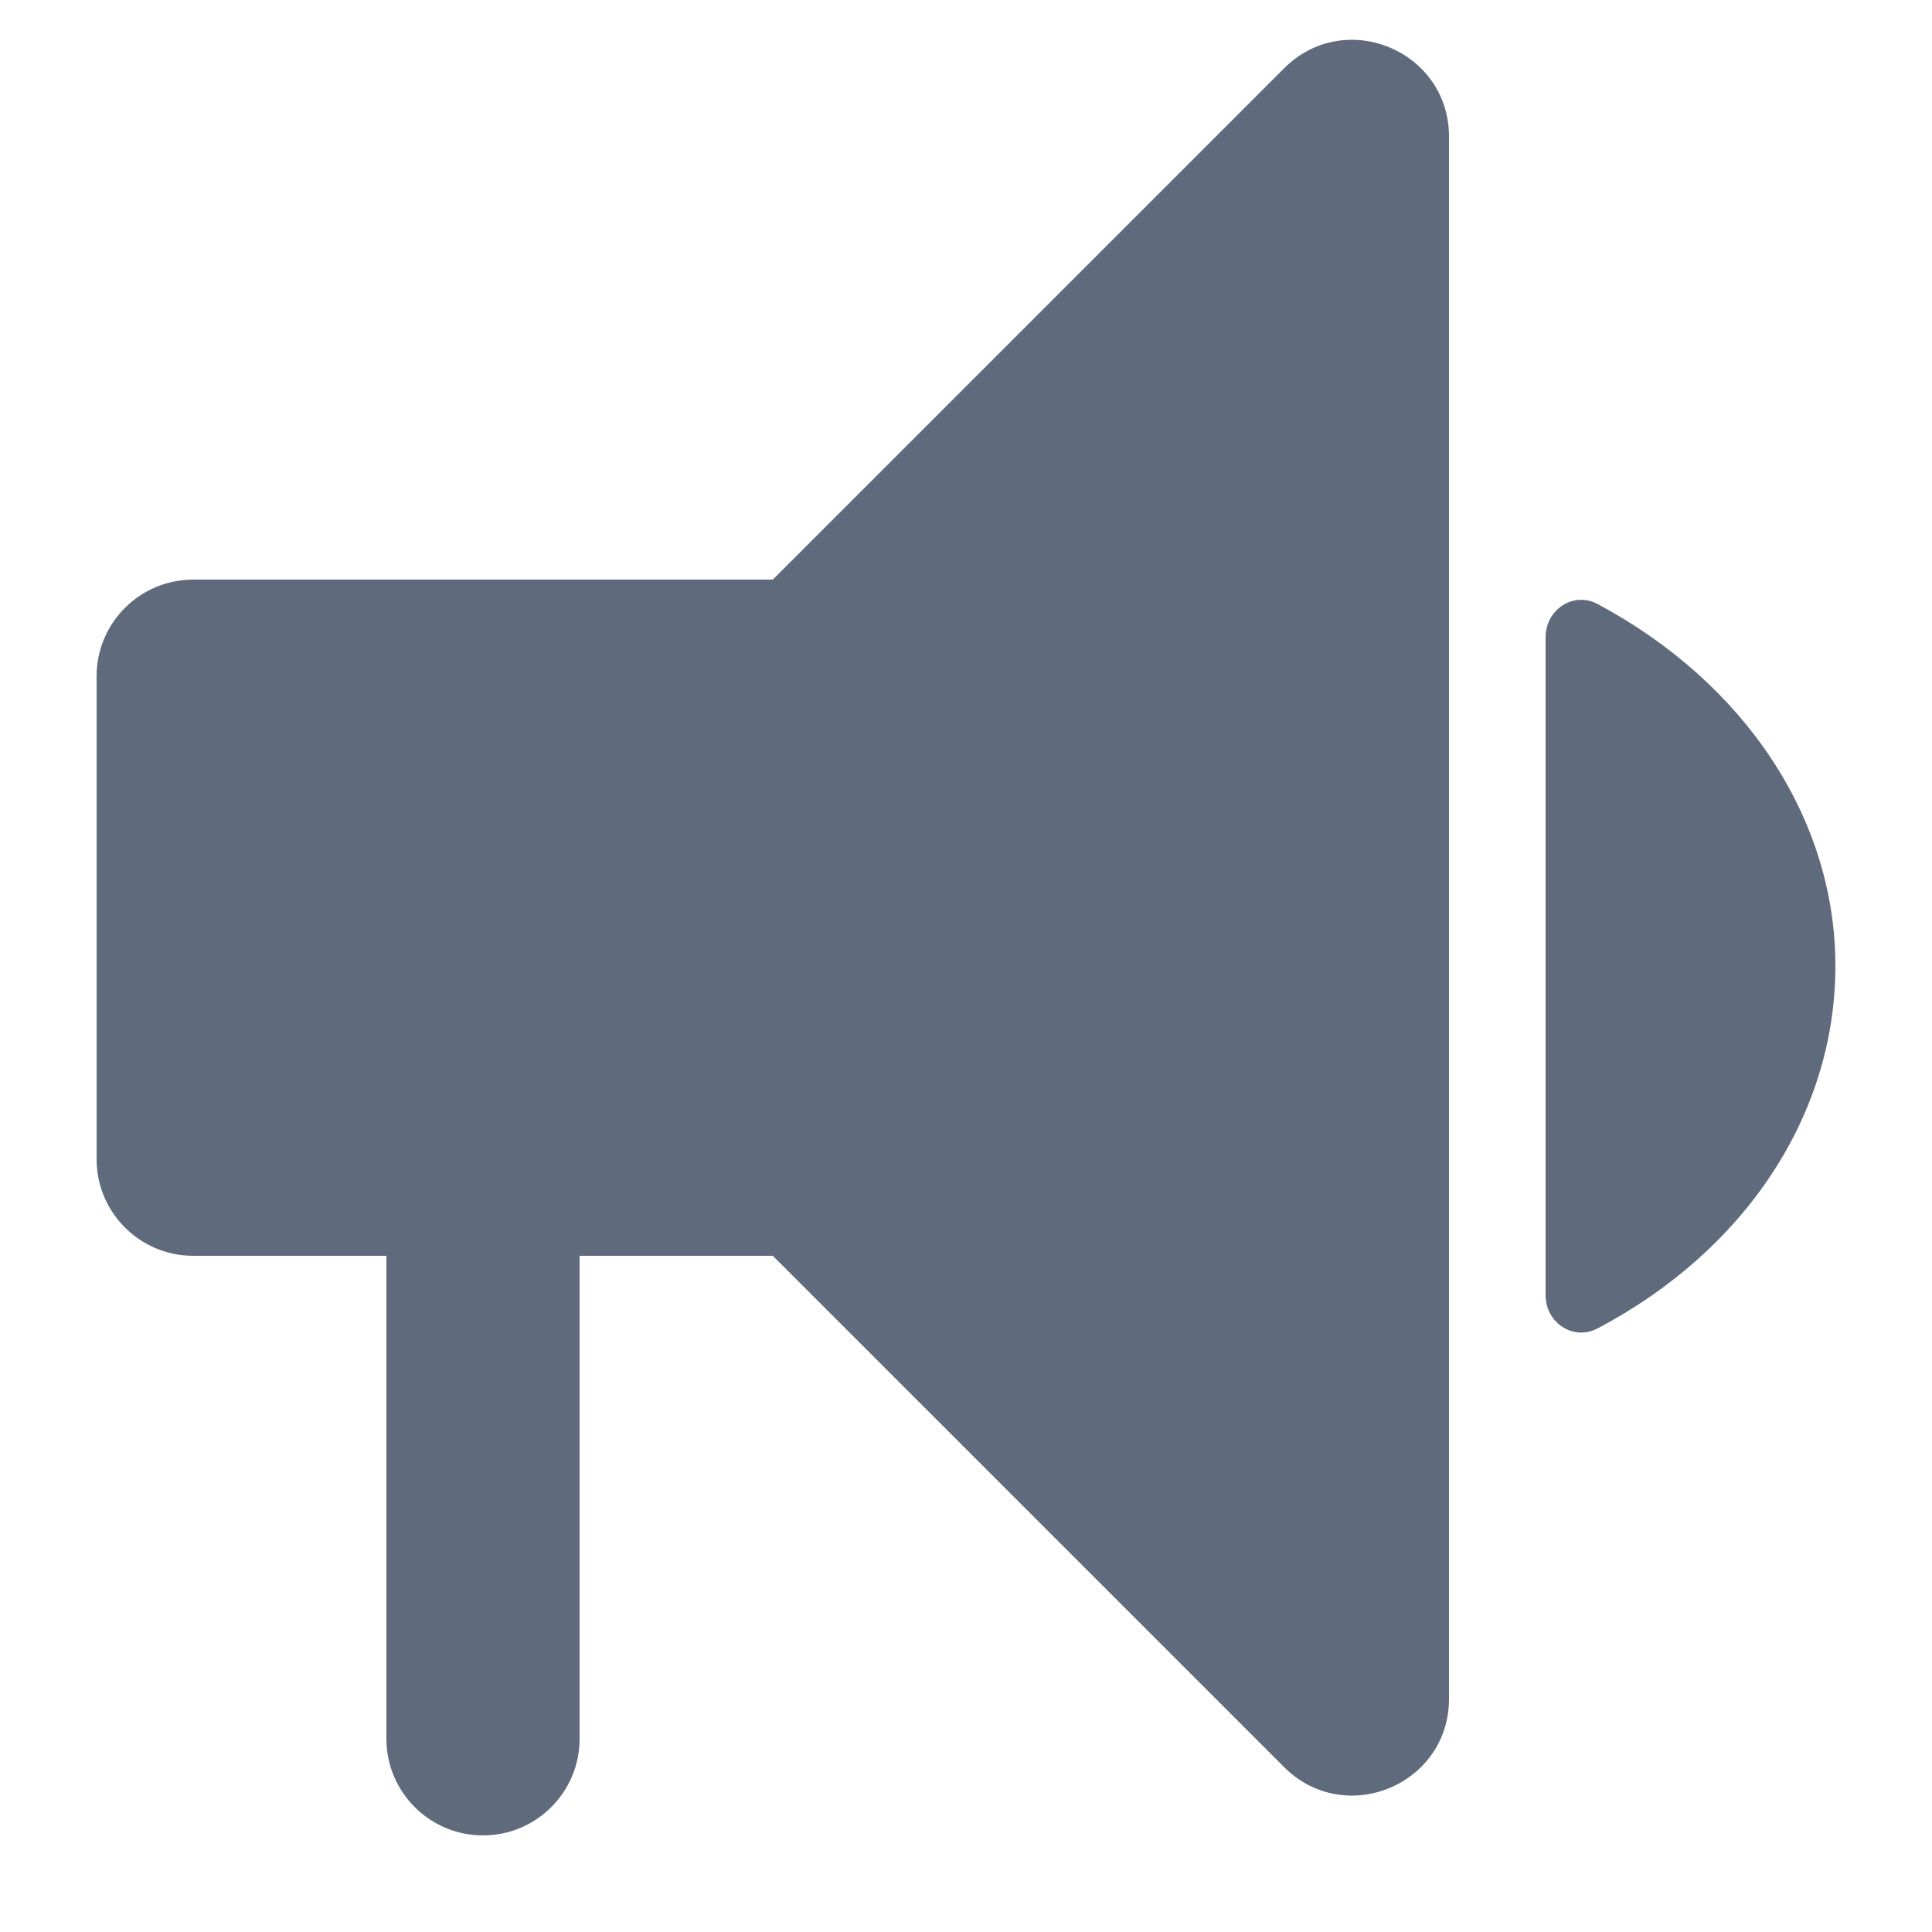
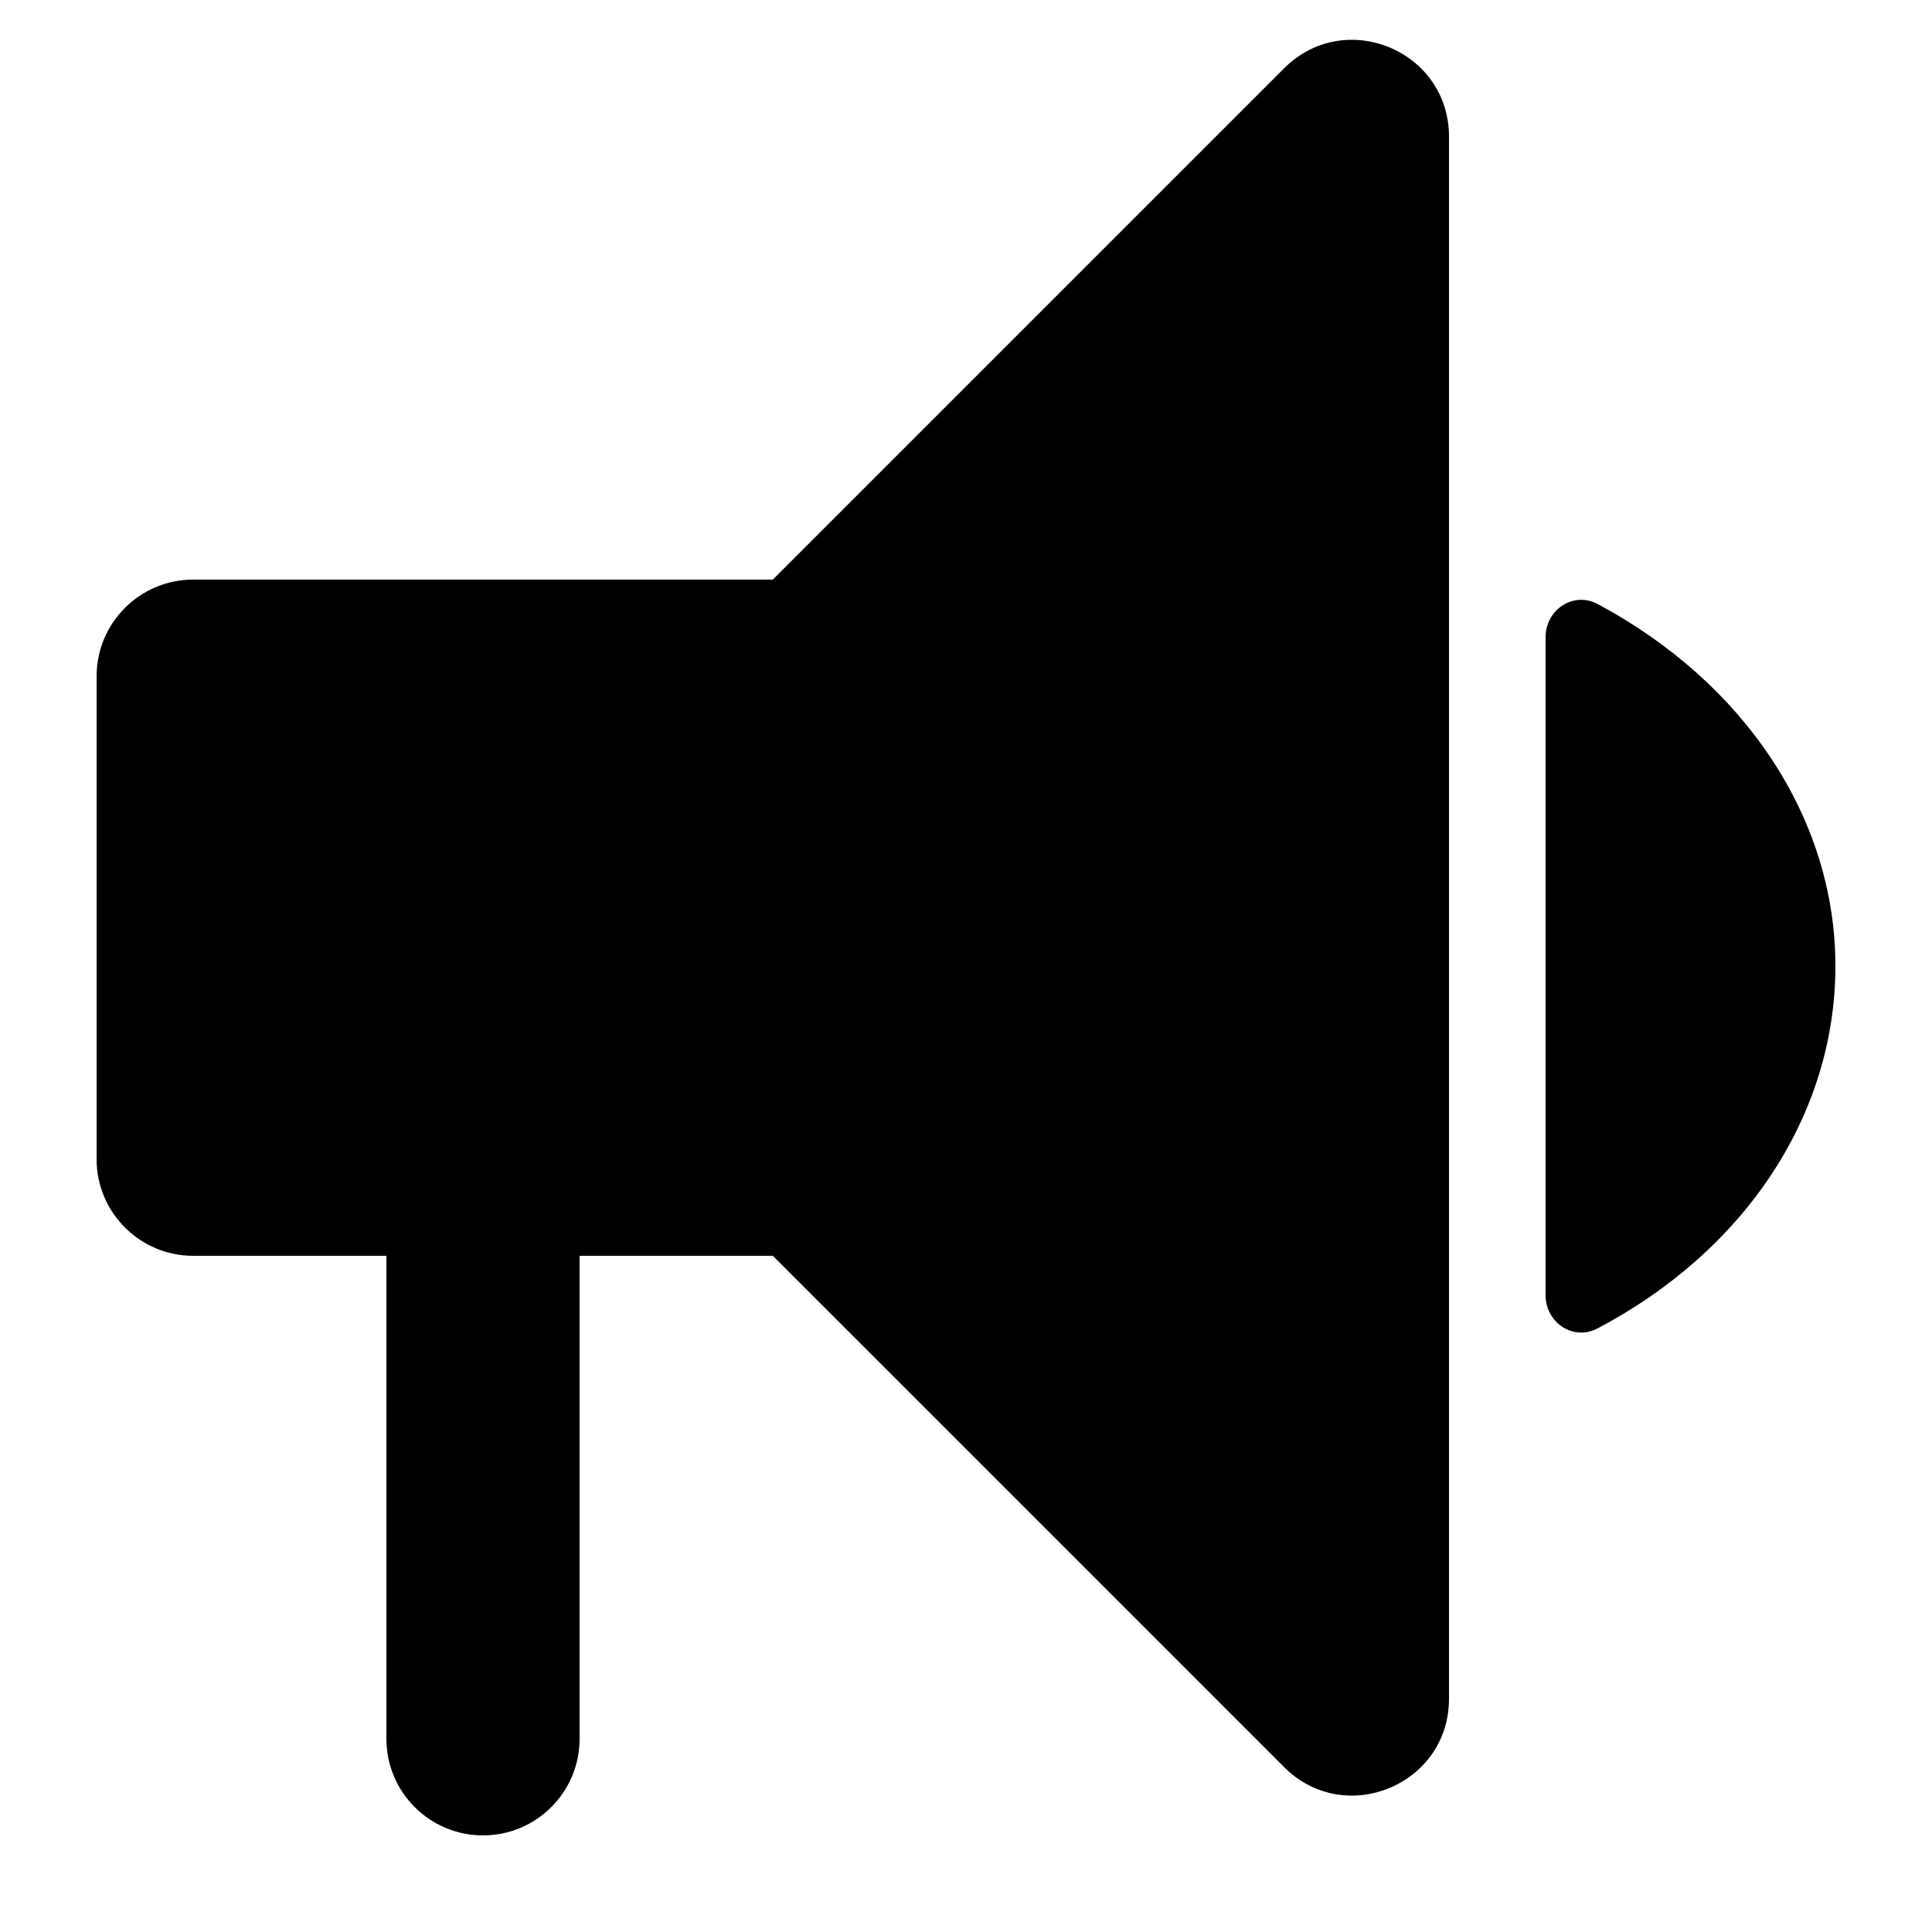
- <svg xmlns="http://www.w3.org/2000/svg" width="20" height="20" viewBox="0 0 20 20" fill="none">
-   <path d="M8 6H2C1.448 6 1 6.448 1 7V12C1 12.552 1.448 13 2 13C2.667 13 3.333 13 4 13V18C4 18.552 4.448 19 5 19C5.552 19 6 18.552 6 18V13H8L13.293 18.293C13.923 18.923 15 18.477 15 17.586V9.5V1.414C15 0.523 13.923 0.077 13.293 0.707L8 6ZM16.537 13.752C18.068 12.946 19 11.538 19 10C19 8.473 18.061 7.067 16.539 6.253C16.288 6.119 16 6.311 16 6.595V10.002V13.409C16 13.692 16.286 13.884 16.537 13.752Z" fill="#5F6B7C" />
+ <svg xmlns="http://www.w3.org/2000/svg" viewBox="0 0 20 20">
+   <path d="M8 6H2C1.448 6 1 6.448 1 7V12C1 12.552 1.448 13 2 13C2.667 13 3.333 13 4 13V18C4 18.552 4.448 19 5 19C5.552 19 6 18.552 6 18V13H8L13.293 18.293C13.923 18.923 15 18.477 15 17.586V9.5V1.414C15 0.523 13.923 0.077 13.293 0.707L8 6ZM16.537 13.752C18.068 12.946 19 11.538 19 10C19 8.473 18.061 7.067 16.539 6.253C16.288 6.119 16 6.311 16 6.595V10.002V13.409C16 13.692 16.286 13.884 16.537 13.752Z" />
</svg>
